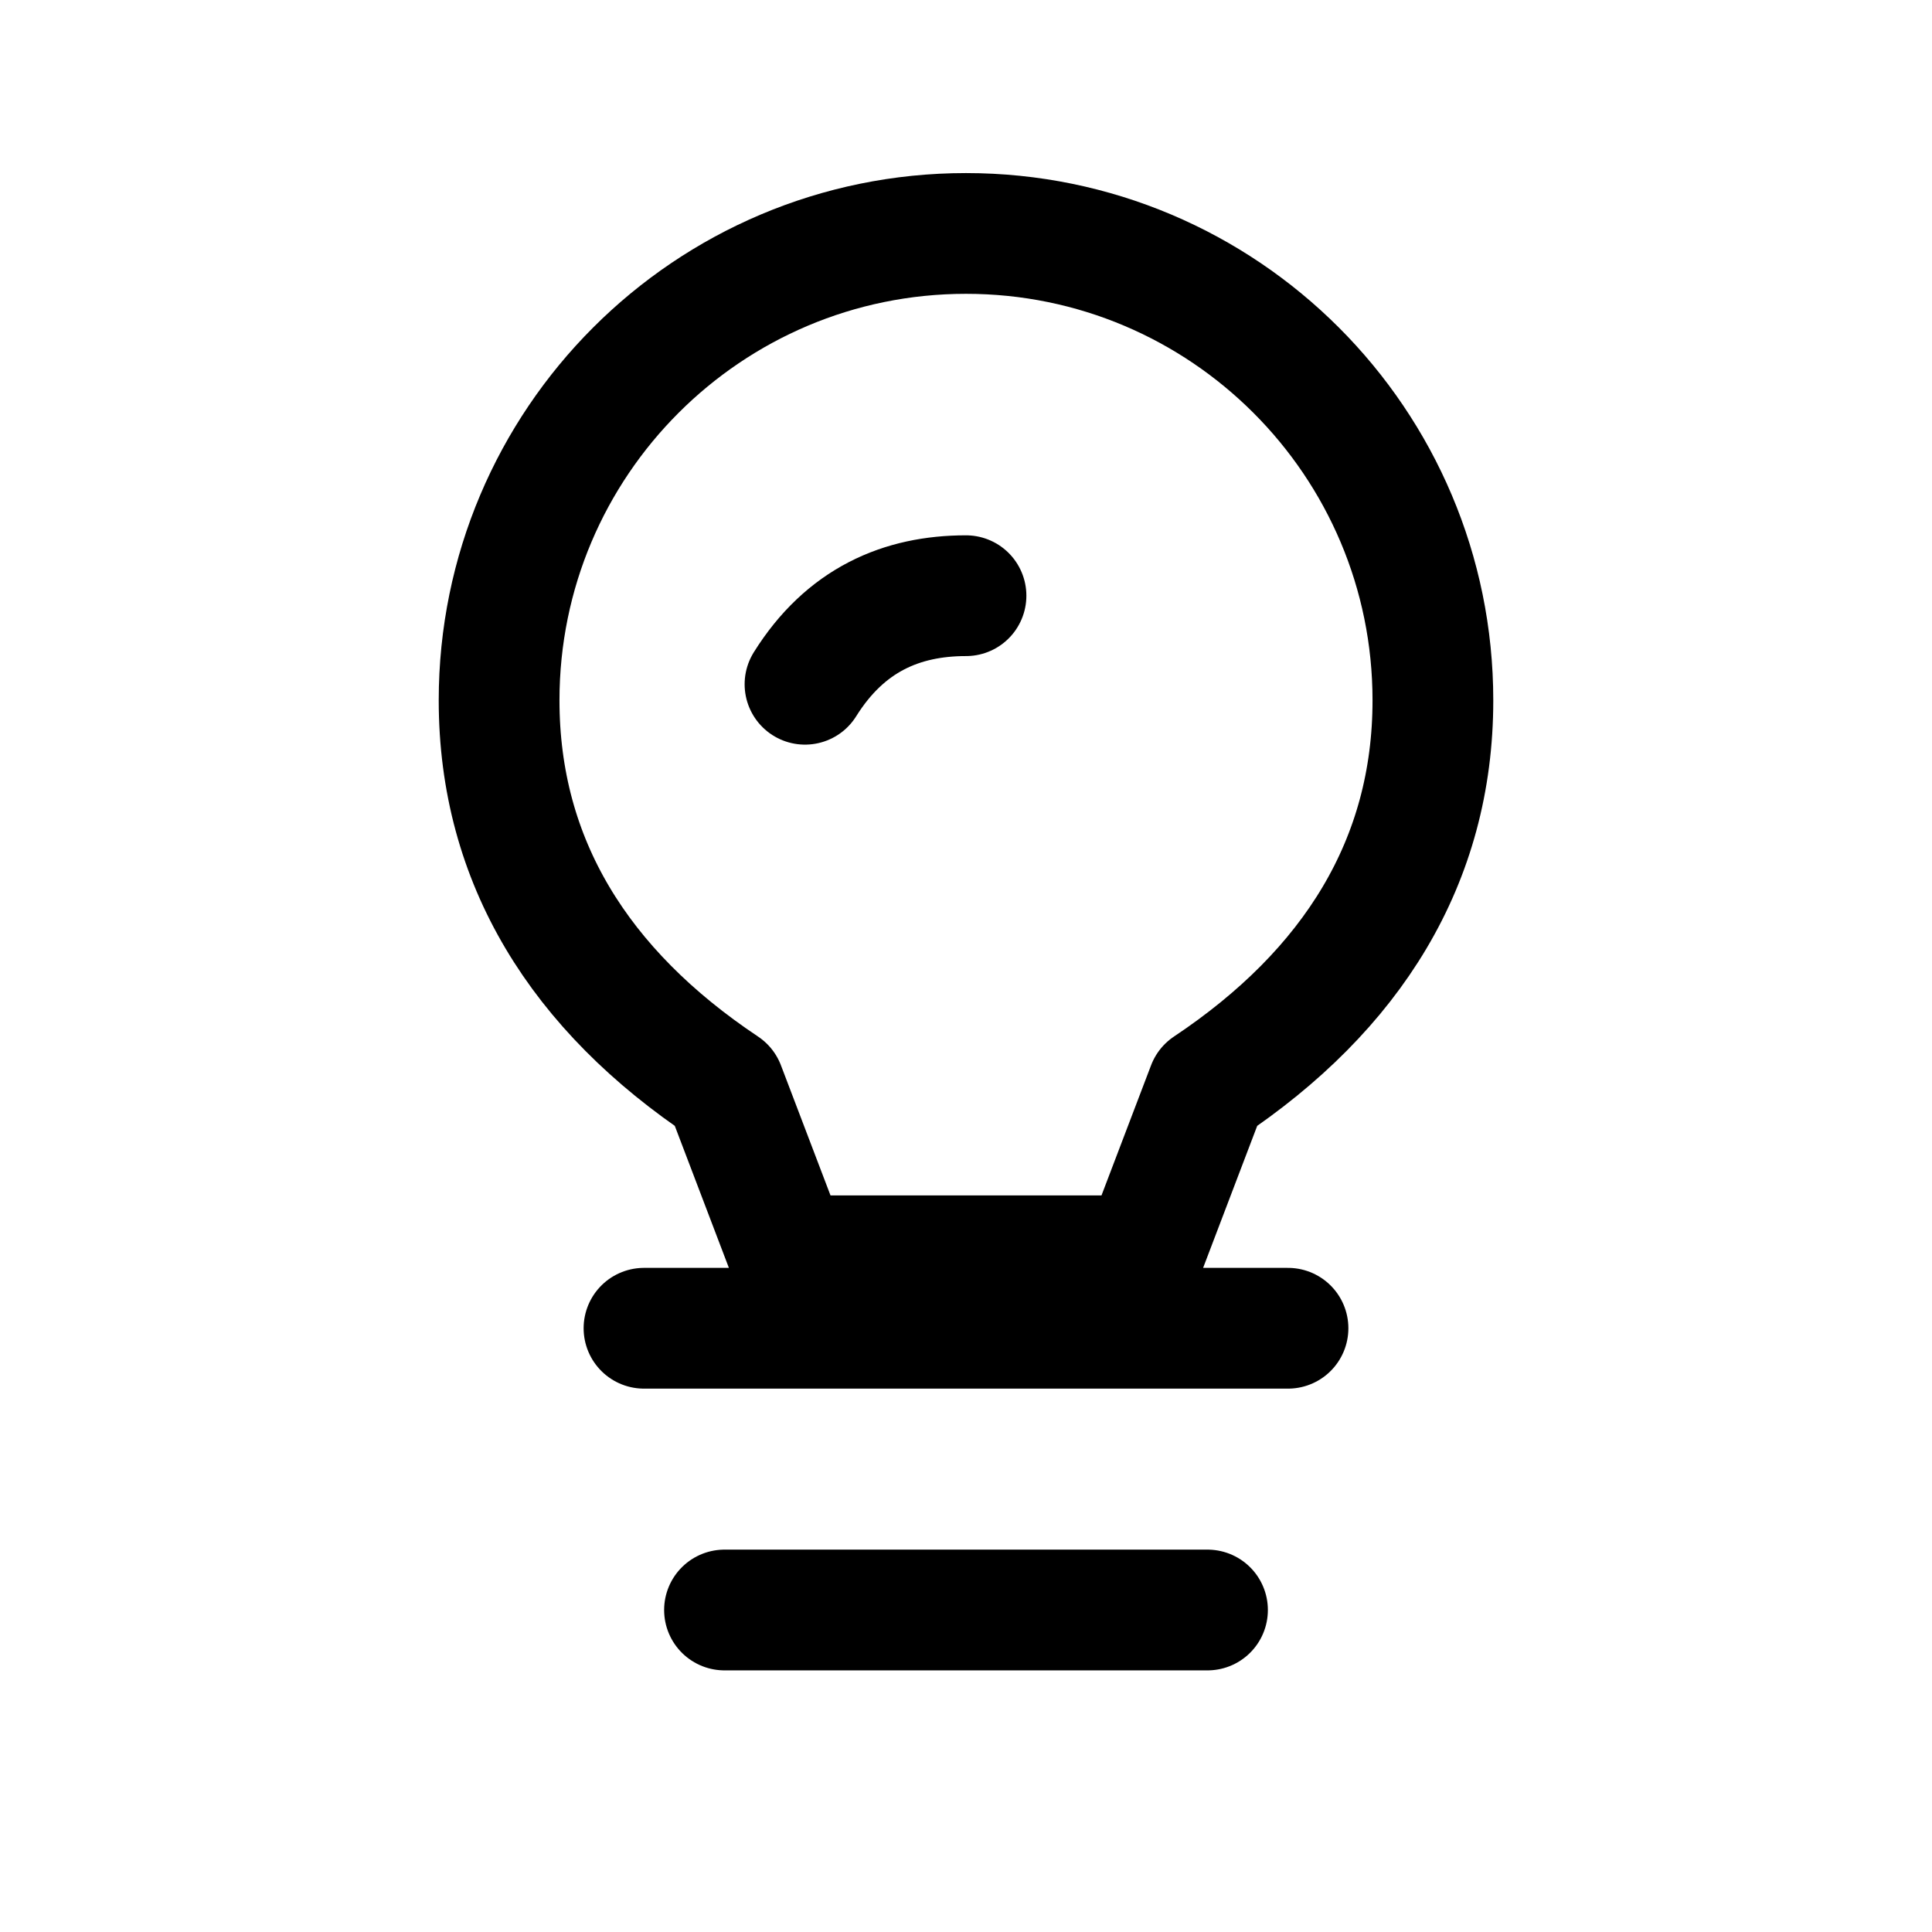
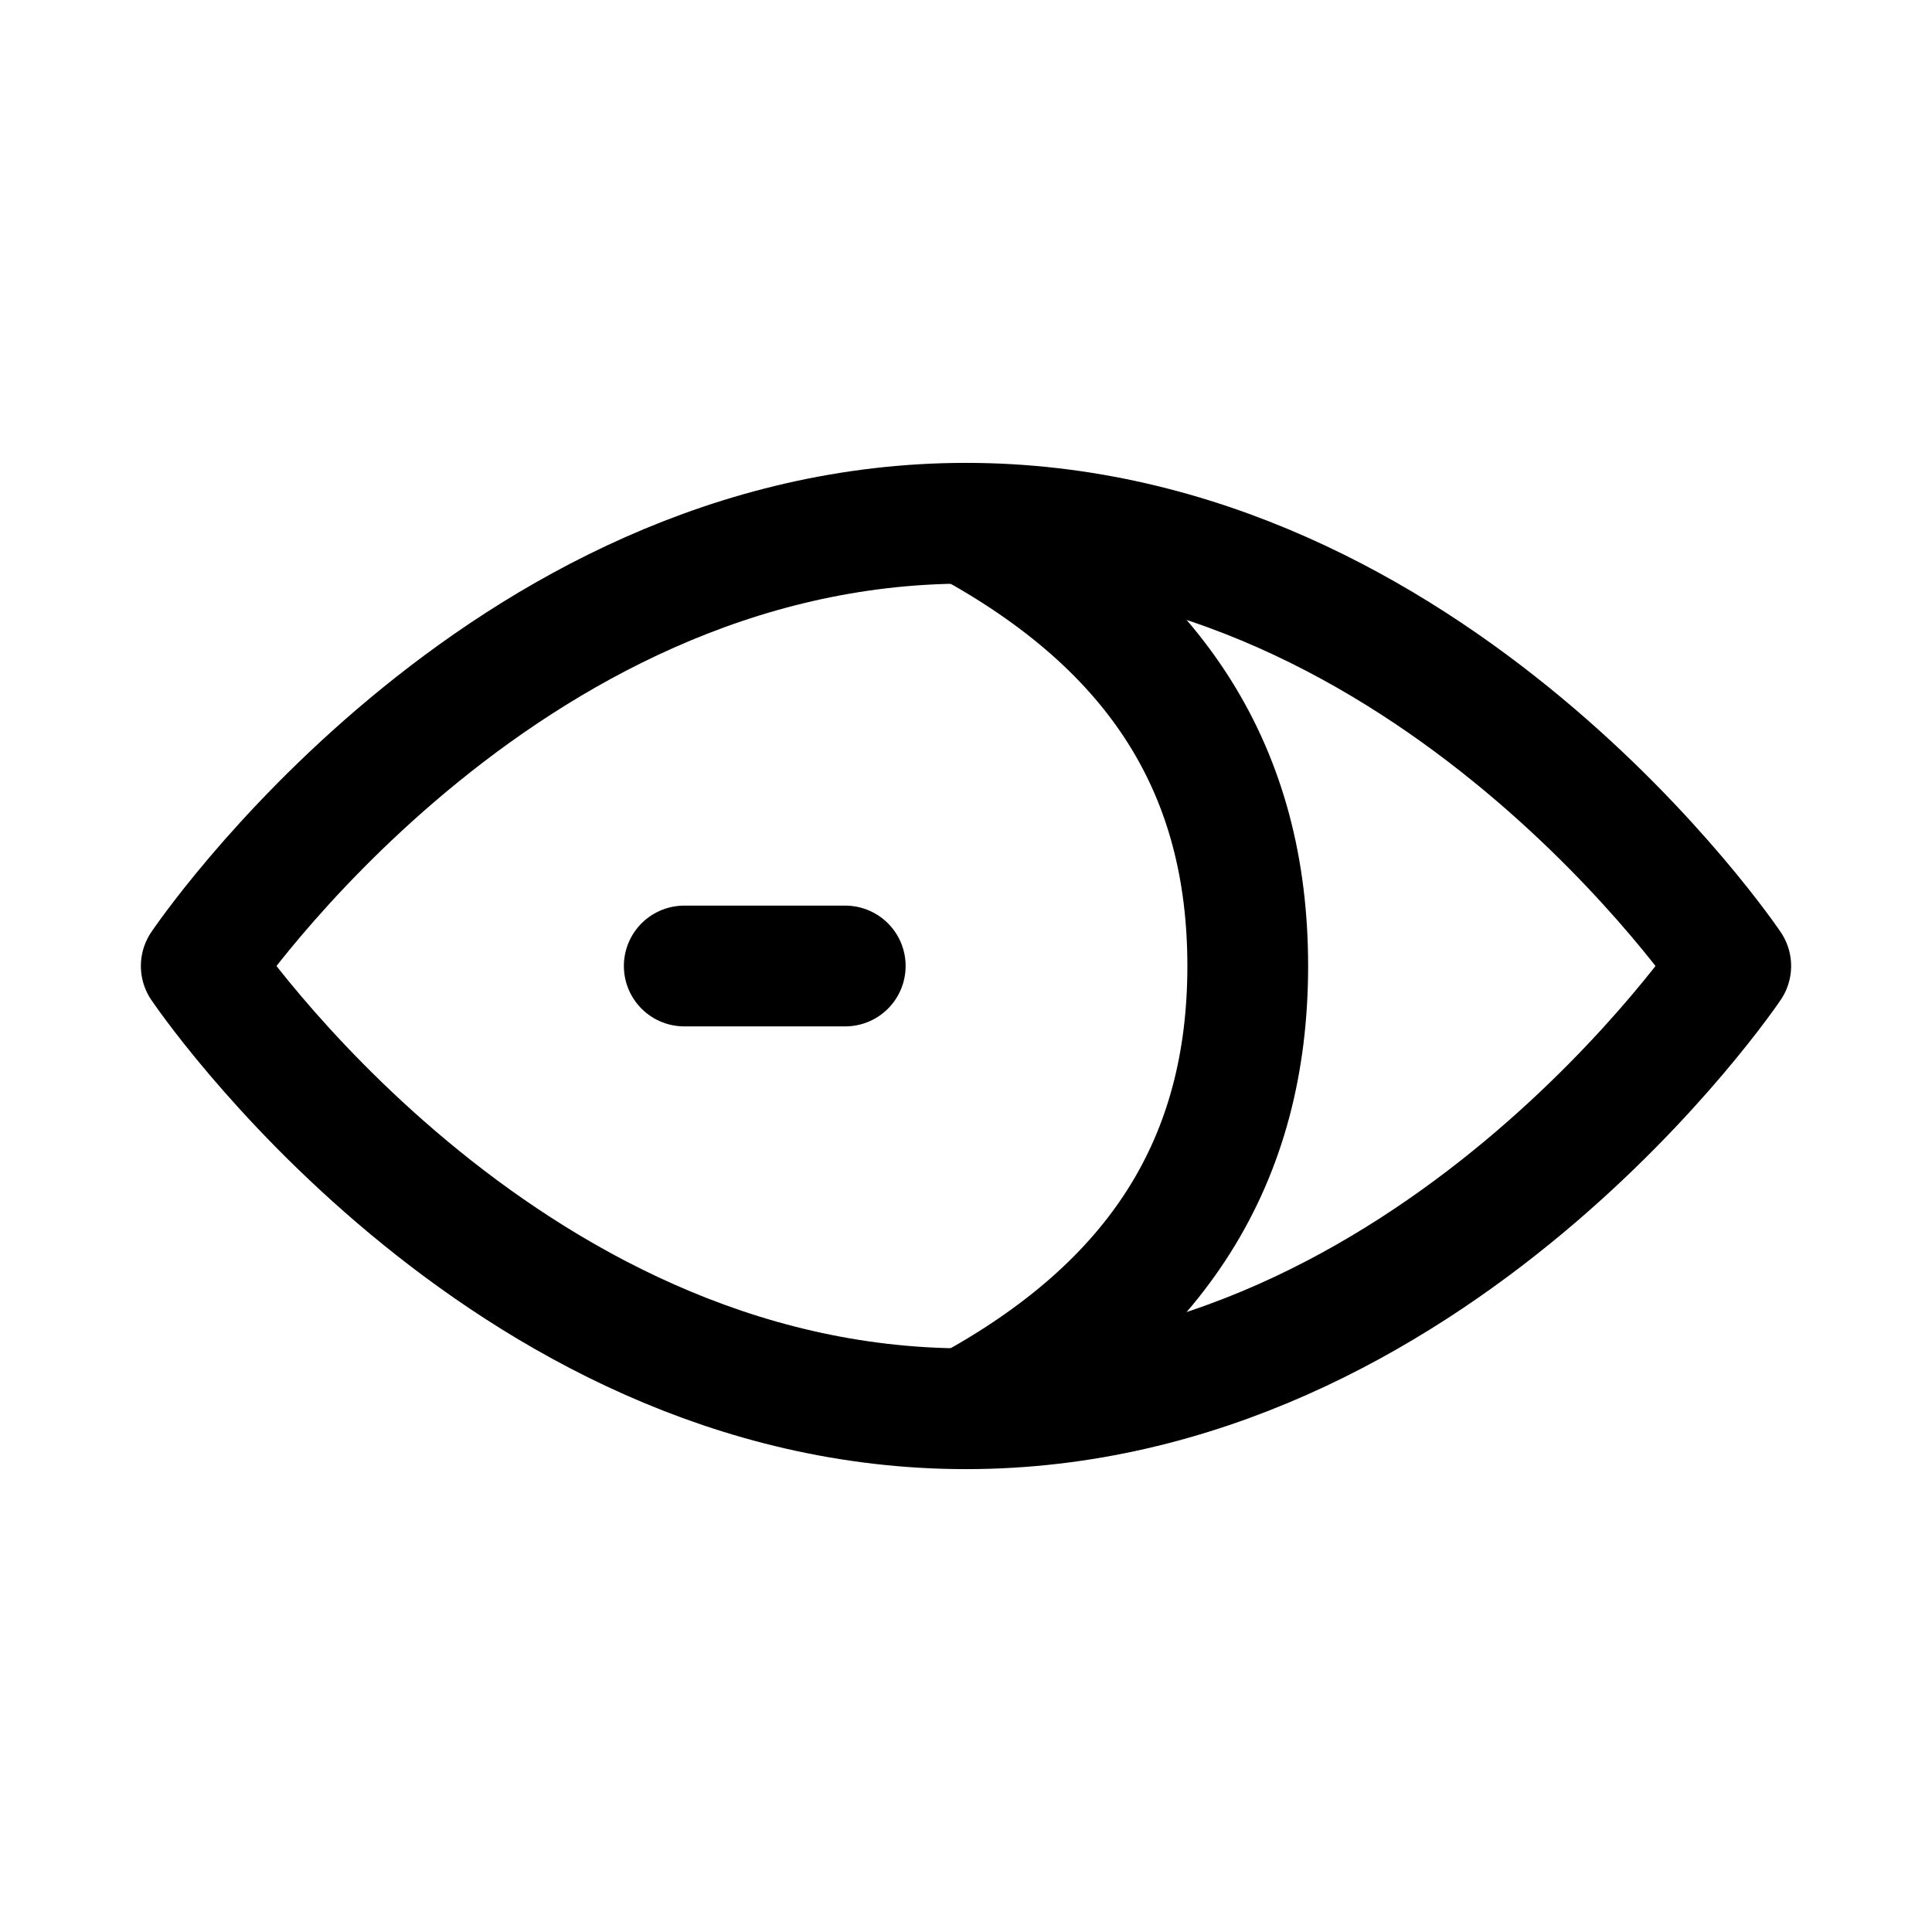
<svg xmlns="http://www.w3.org/2000/svg" viewBox="0 0 24 24" fill="none" stroke="currentColor" stroke-width="1.5" stroke-linecap="round" stroke-linejoin="round">
-   <path d="M8 16.5h8M9 20h6M9 13.5c-1.8-1.2-2.8-2.8-2.8-4.8a5.8 5.8 0 0 1 11.6 0c0 2-1 3.6-2.8 4.8l-.8 2.1h-4.4z" />
-   <path d="M10 8.5c.5-.8 1.2-1.1 2-1.1" />
+   <path d="M2.5 12s3.7-5.5 9.5-5.5S21.5 12 21.5 12s-3.7 5.5-9.5 5.5S2.5 12 2.5 12Z" />
+   <path d="M12 6.5c2.4 1.3 3.5 3.1 3.5 5.5s-1.1 4.2-3.5 5.5" />
+   <path d="M8.5 12h2" />
</svg>
